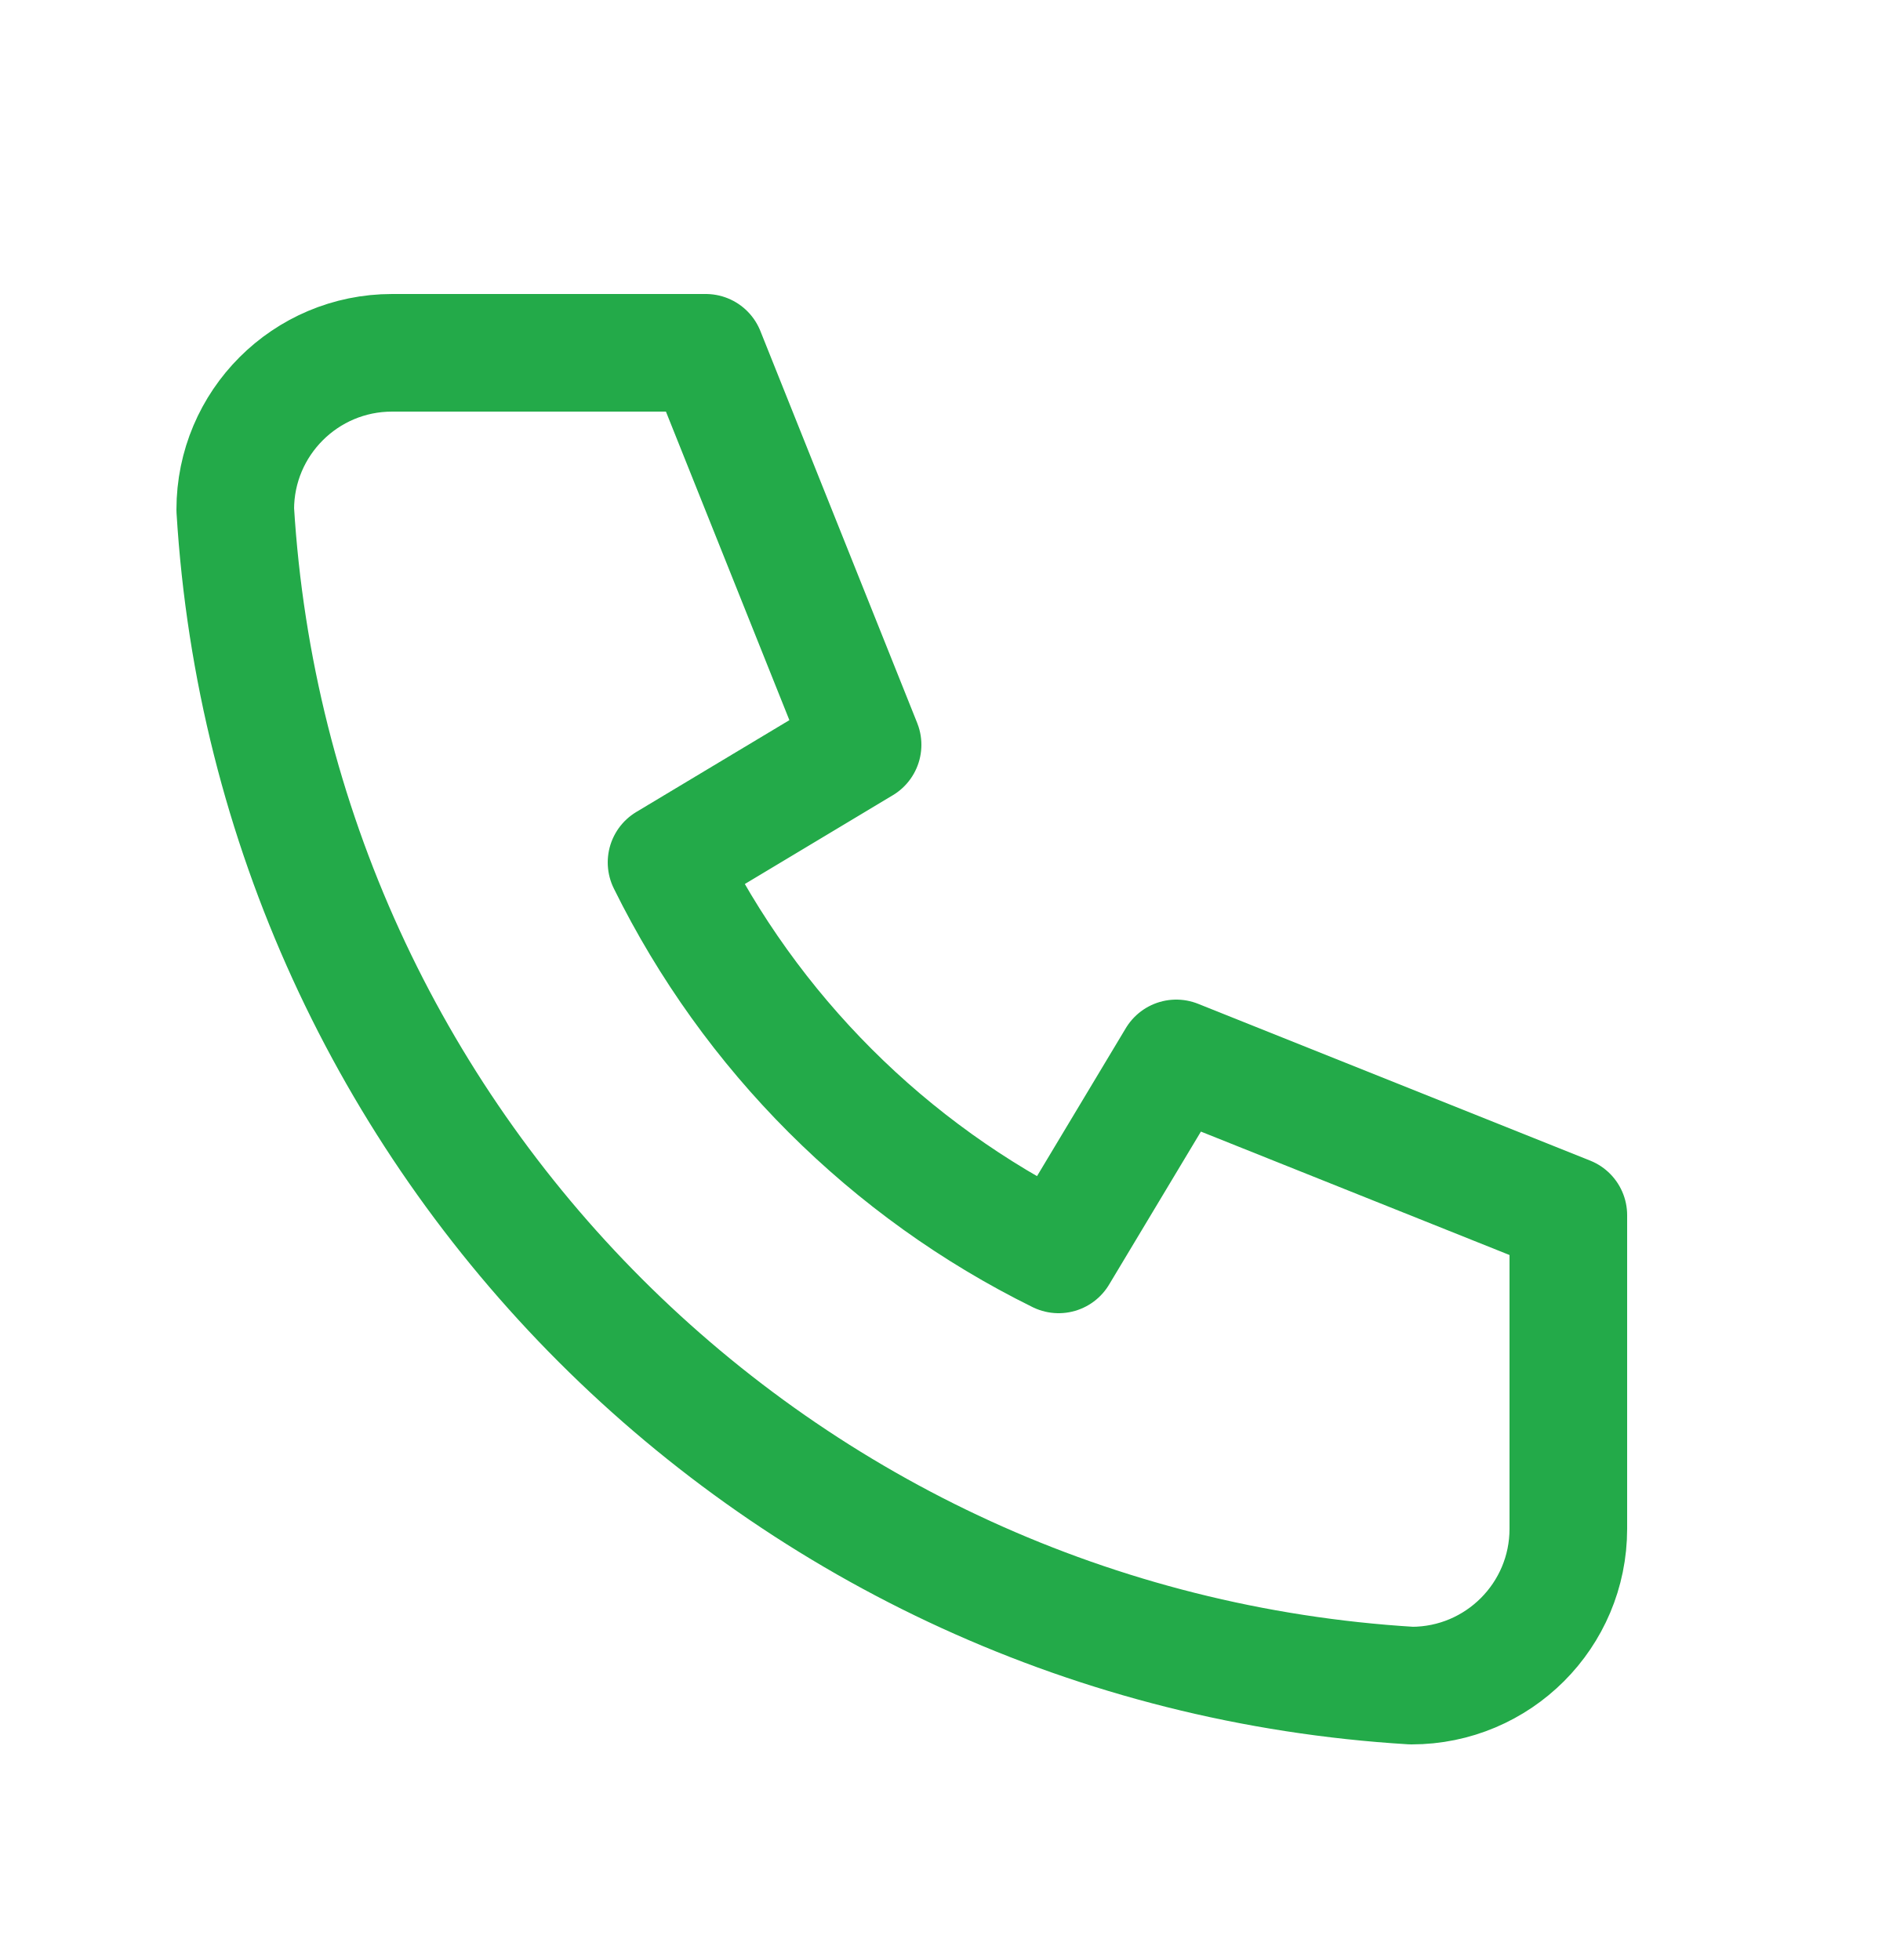
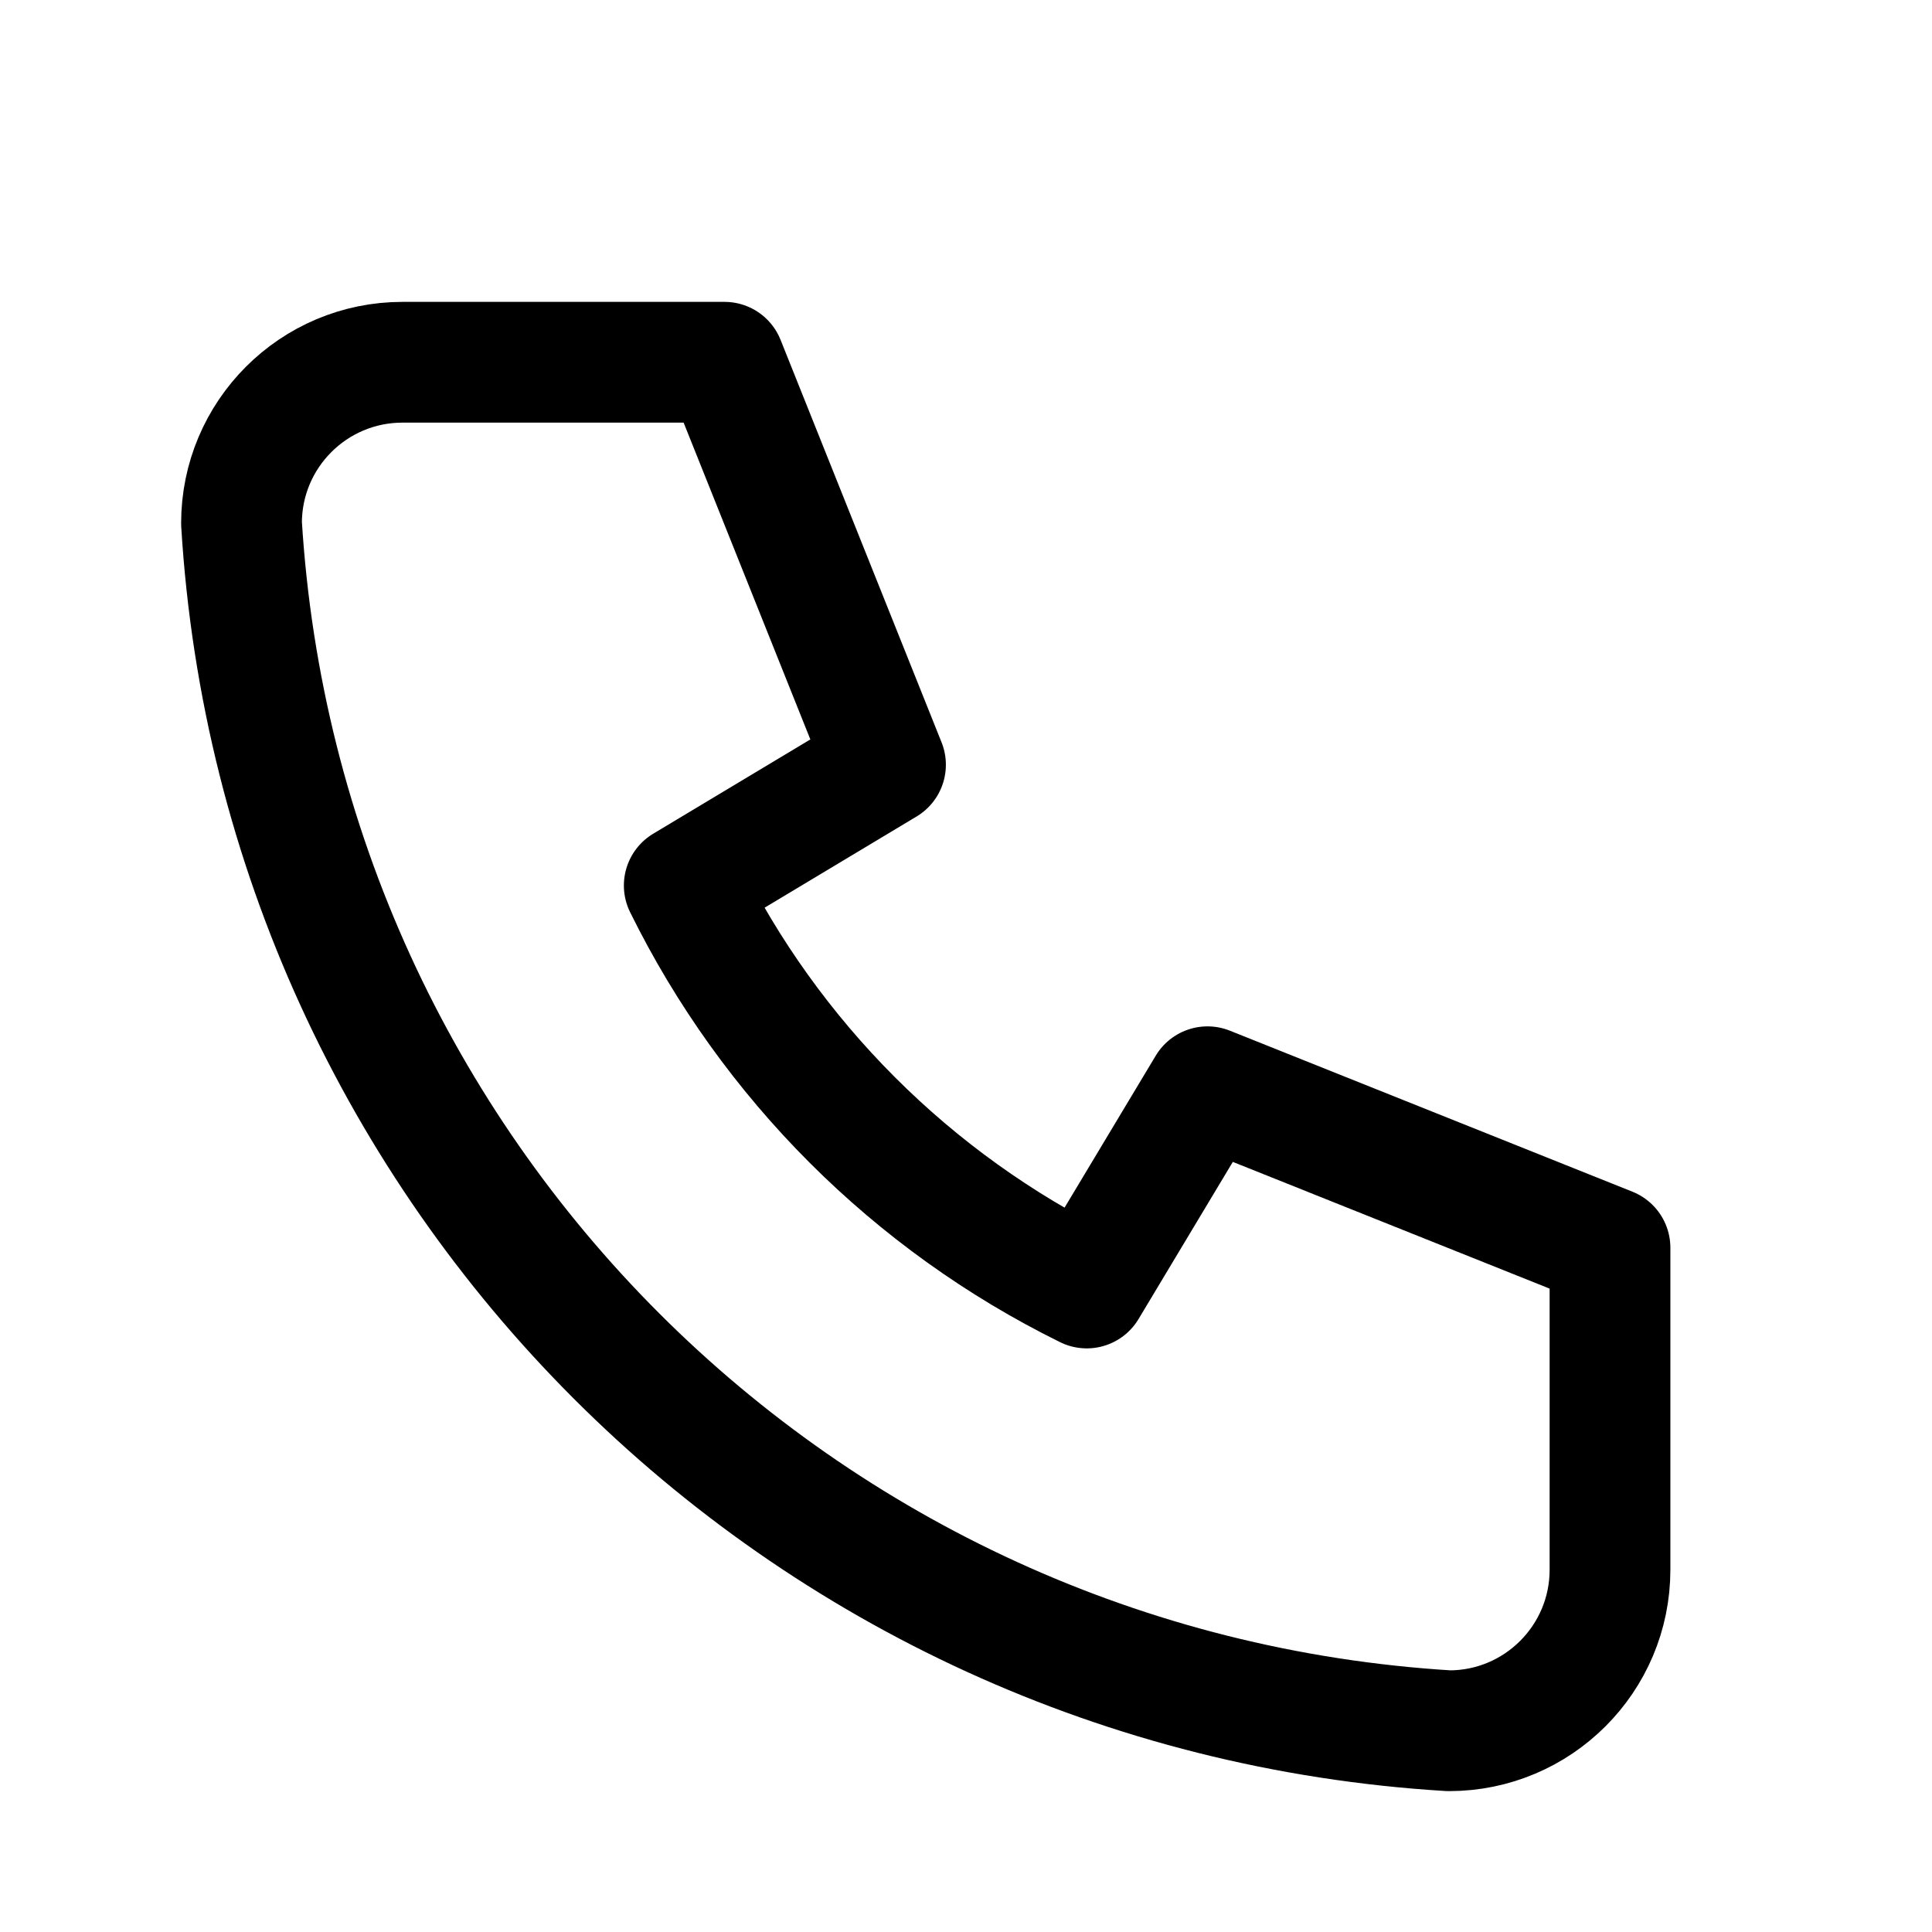
- <svg xmlns="http://www.w3.org/2000/svg" width="24" height="25" fill="none">
-   <path stroke="#23AA49" stroke-linecap="round" stroke-linejoin="round" stroke-width="1.5" d="M5 4.5h4l2 5L8.5 11a11 11 0 0 0 5 5l1.5-2.5 5 2v4a2 2 0 0 1-2 2 16 16 0 0 1-15-15 2 2 0 0 1 2-2Z" />
+ <svg xmlns="http://www.w3.org/2000/svg" width="24" height="24" fill="none">
+   <path stroke="currentColor" stroke-linecap="round" stroke-linejoin="round" stroke-width="1.5" d="M5 4.5h4l2 5L8.5 11a11 11 0 0 0 5 5l1.5-2.5 5 2v4a2 2 0 0 1-2 2 16 16 0 0 1-15-15 2 2 0 0 1 2-2Z" />
</svg>
